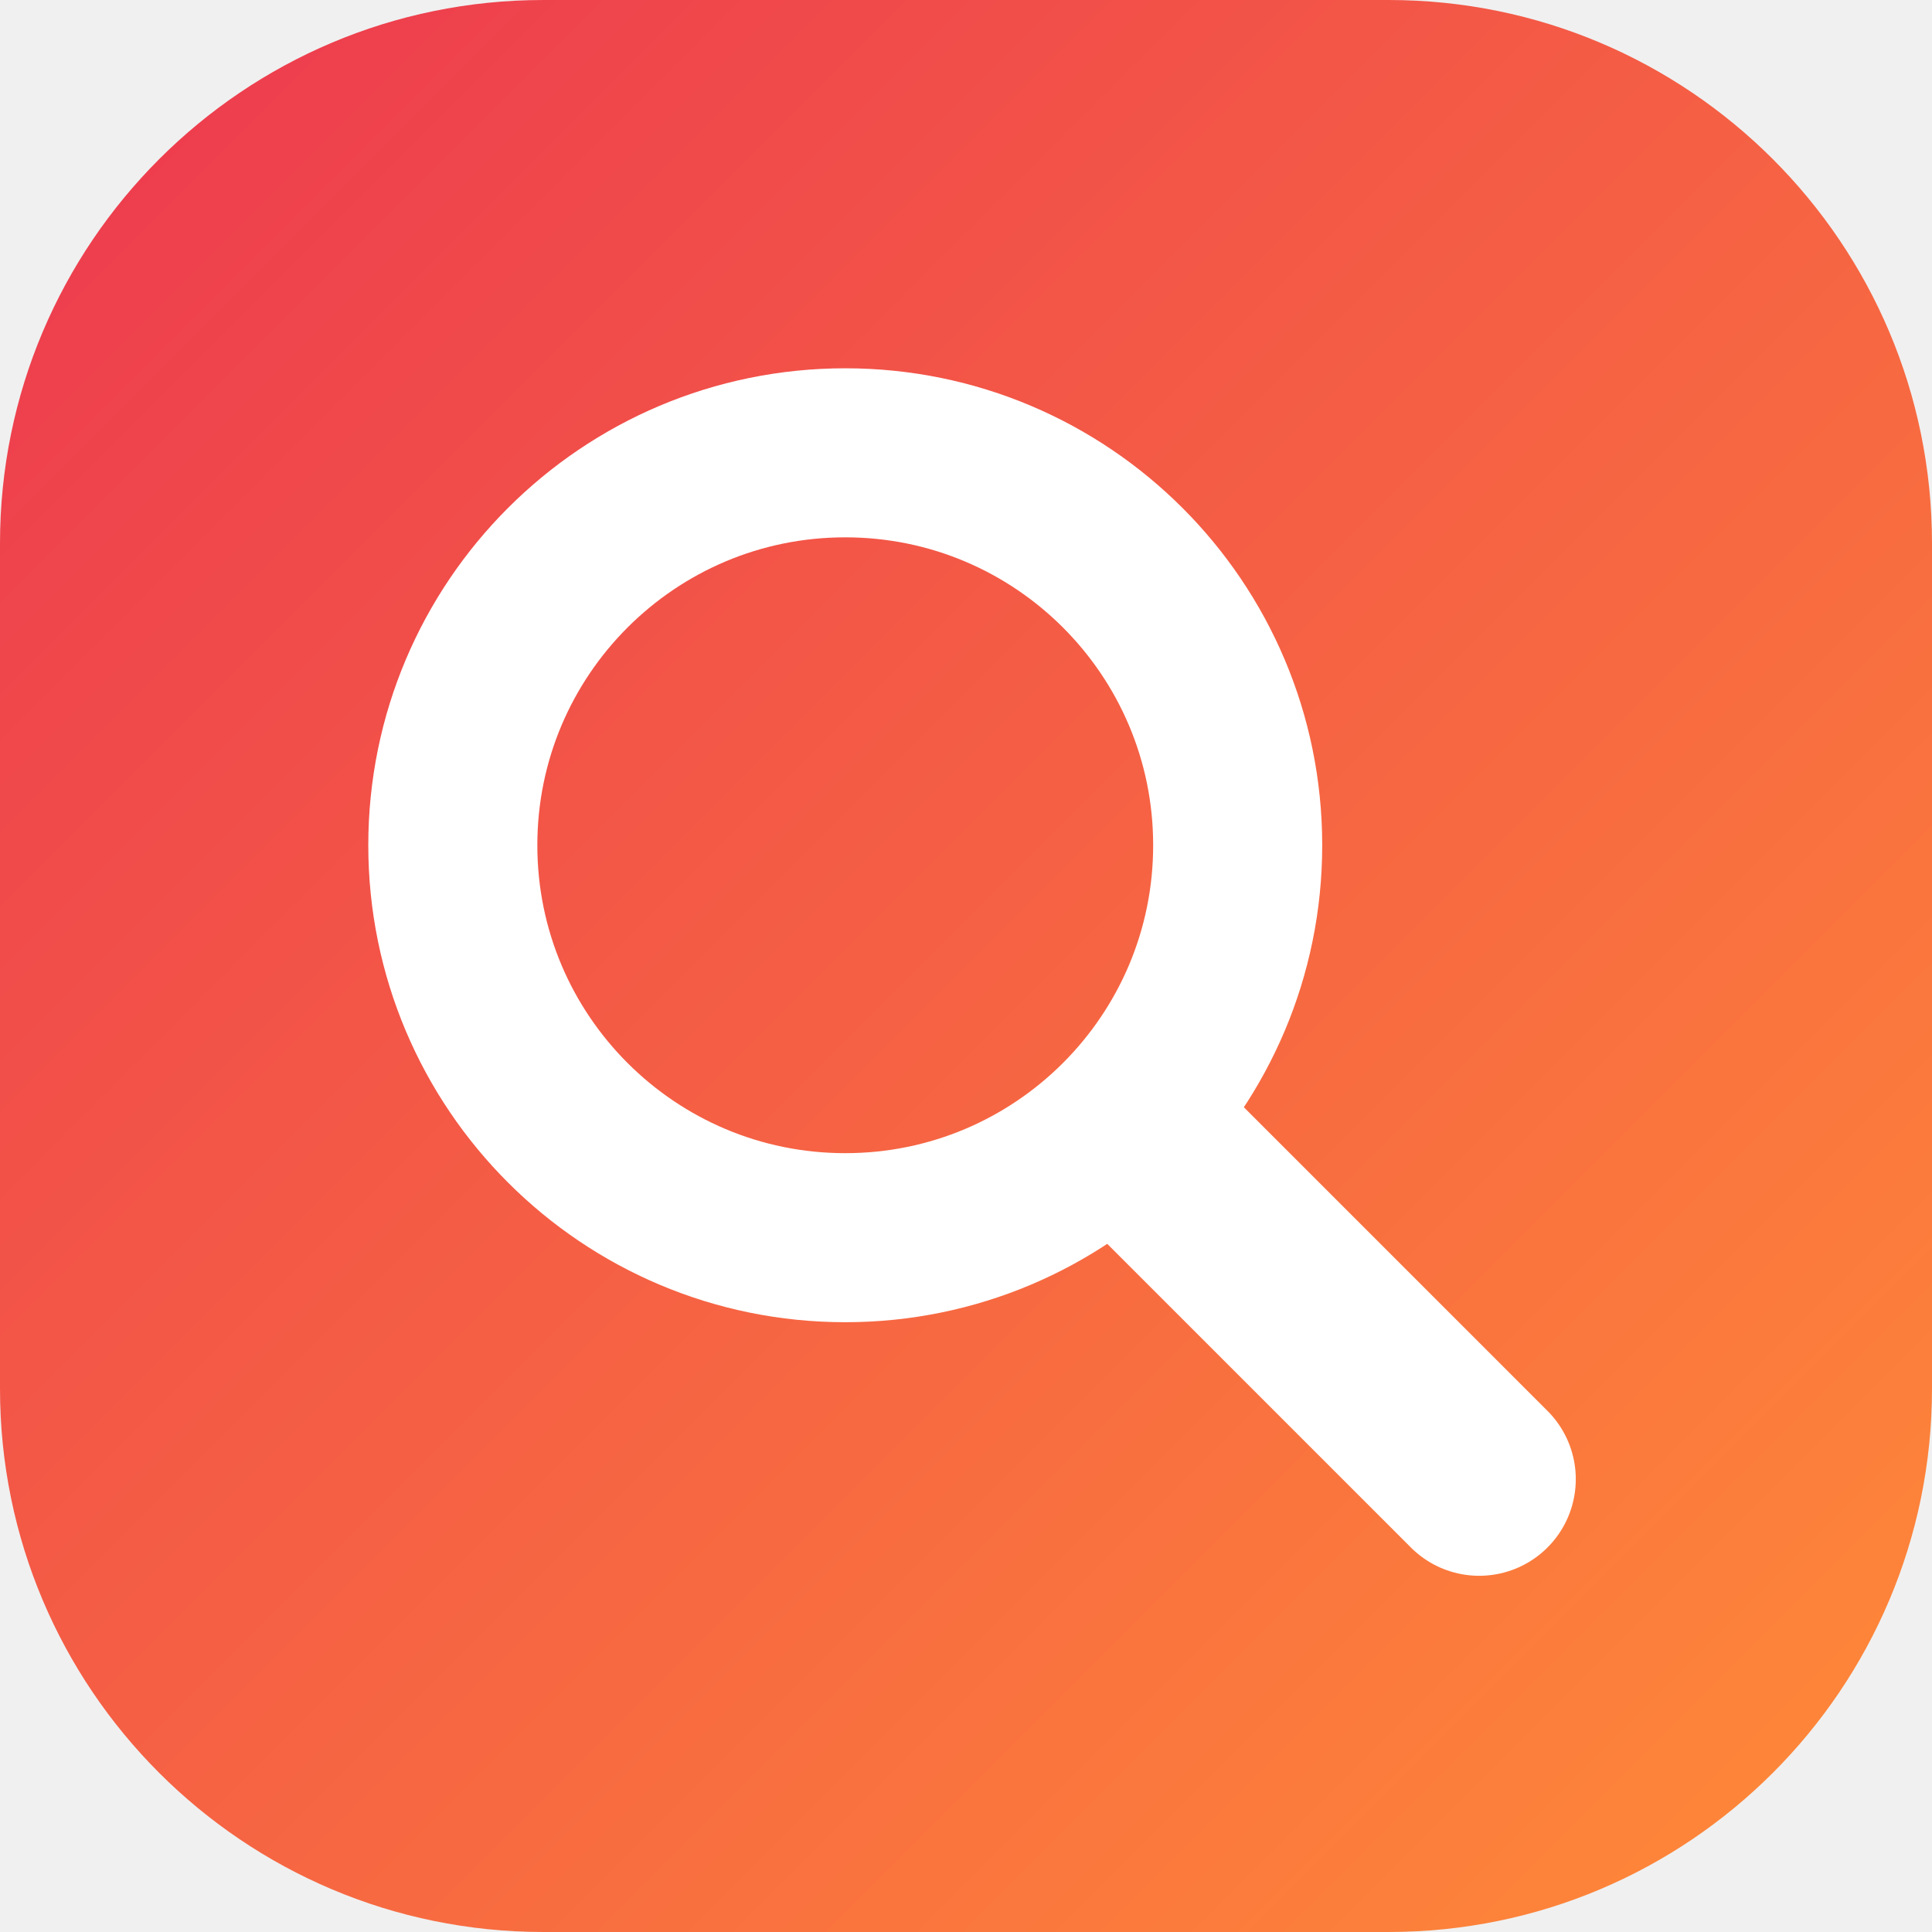
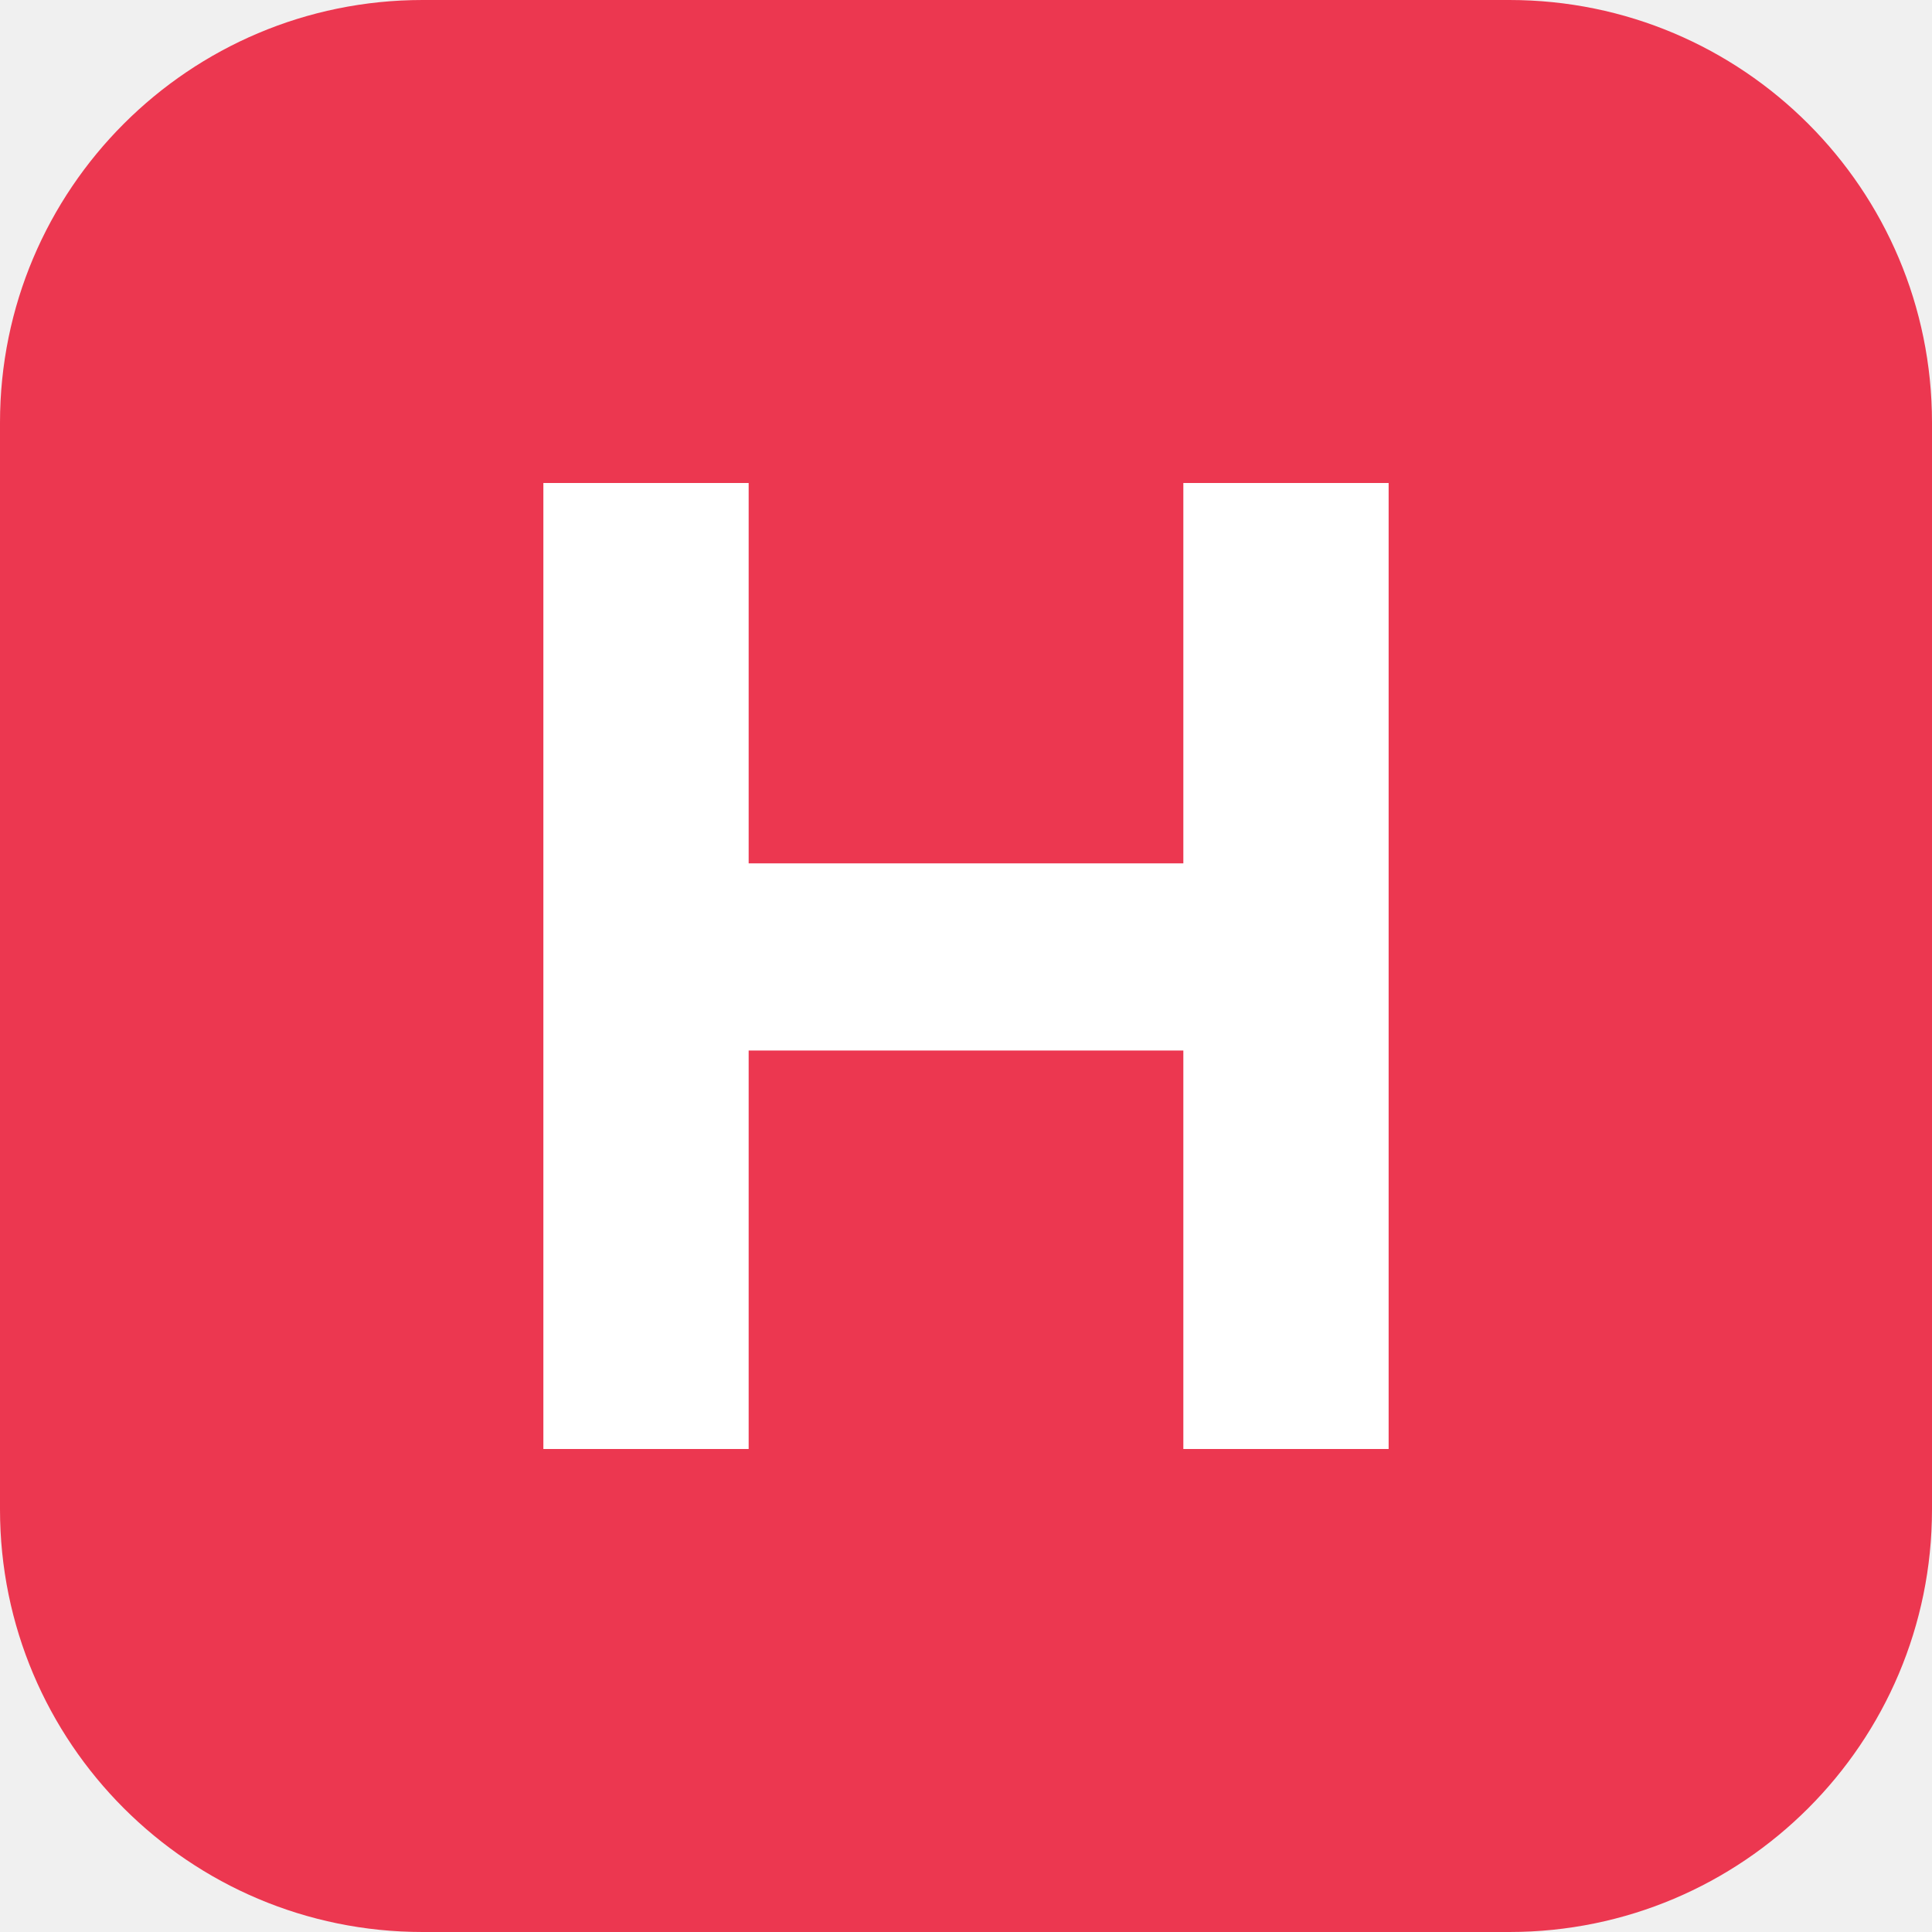
<svg xmlns="http://www.w3.org/2000/svg" viewBox="0 0 32 32">
-   <defs>
-     <linearGradient id="g" x1="0" y1="0" x2="1" y2="1">
-       <stop offset="0" stop-color="#ec3750" />
-       <stop offset="1" stop-color="#ff8c37" />
-     </linearGradient>
-   </defs>
-   <rect width="32" height="32" rx="9" fill="url(#g)" />
-   <circle cx="14" cy="14" r="6.5" fill="none" stroke="#FFFFFF" stroke-width="2.8" />
-   <path d="M19 19l5.5 5.5" stroke="#FFFFFF" stroke-width="3.2" stroke-linecap="round" />
+   <rect width="32" height="32" rx="7" fill="#ec3750" />
+   <path d="M9 8h3.4v6.3h7.2V8H23v16h-3.4v-6.6h-7.2V24H9z" fill="#FFFFFF" />
</svg>
